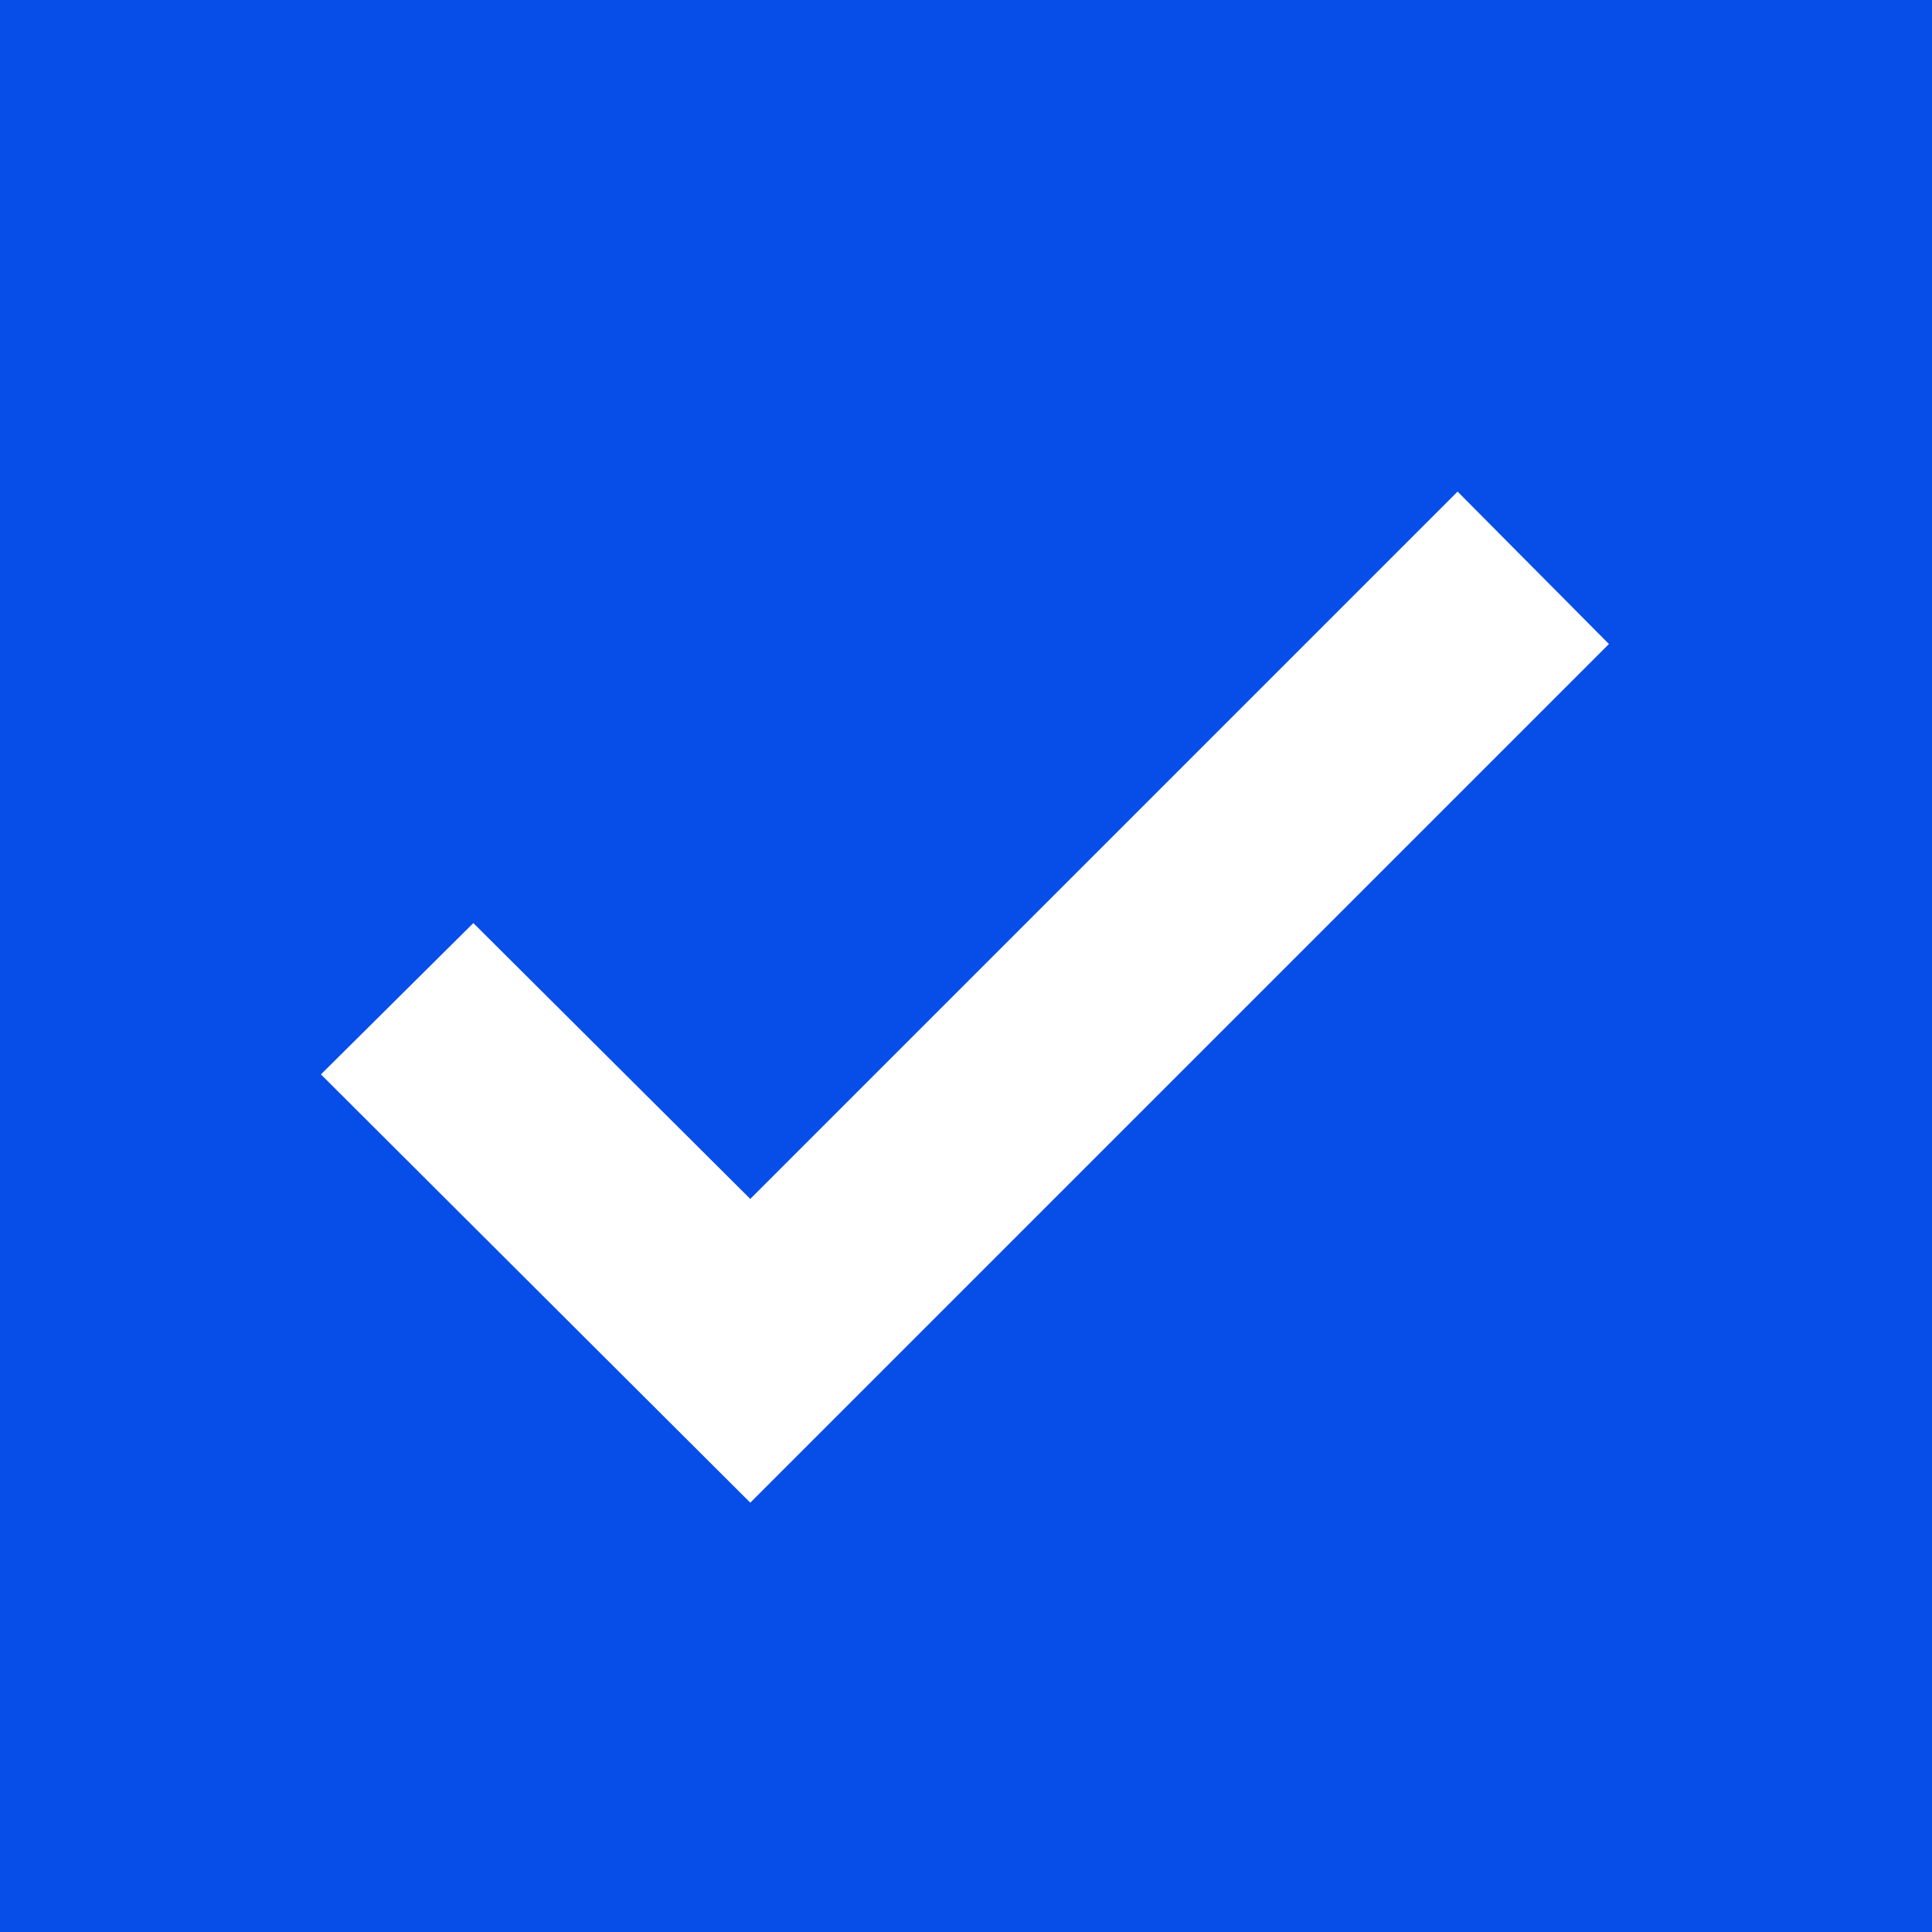
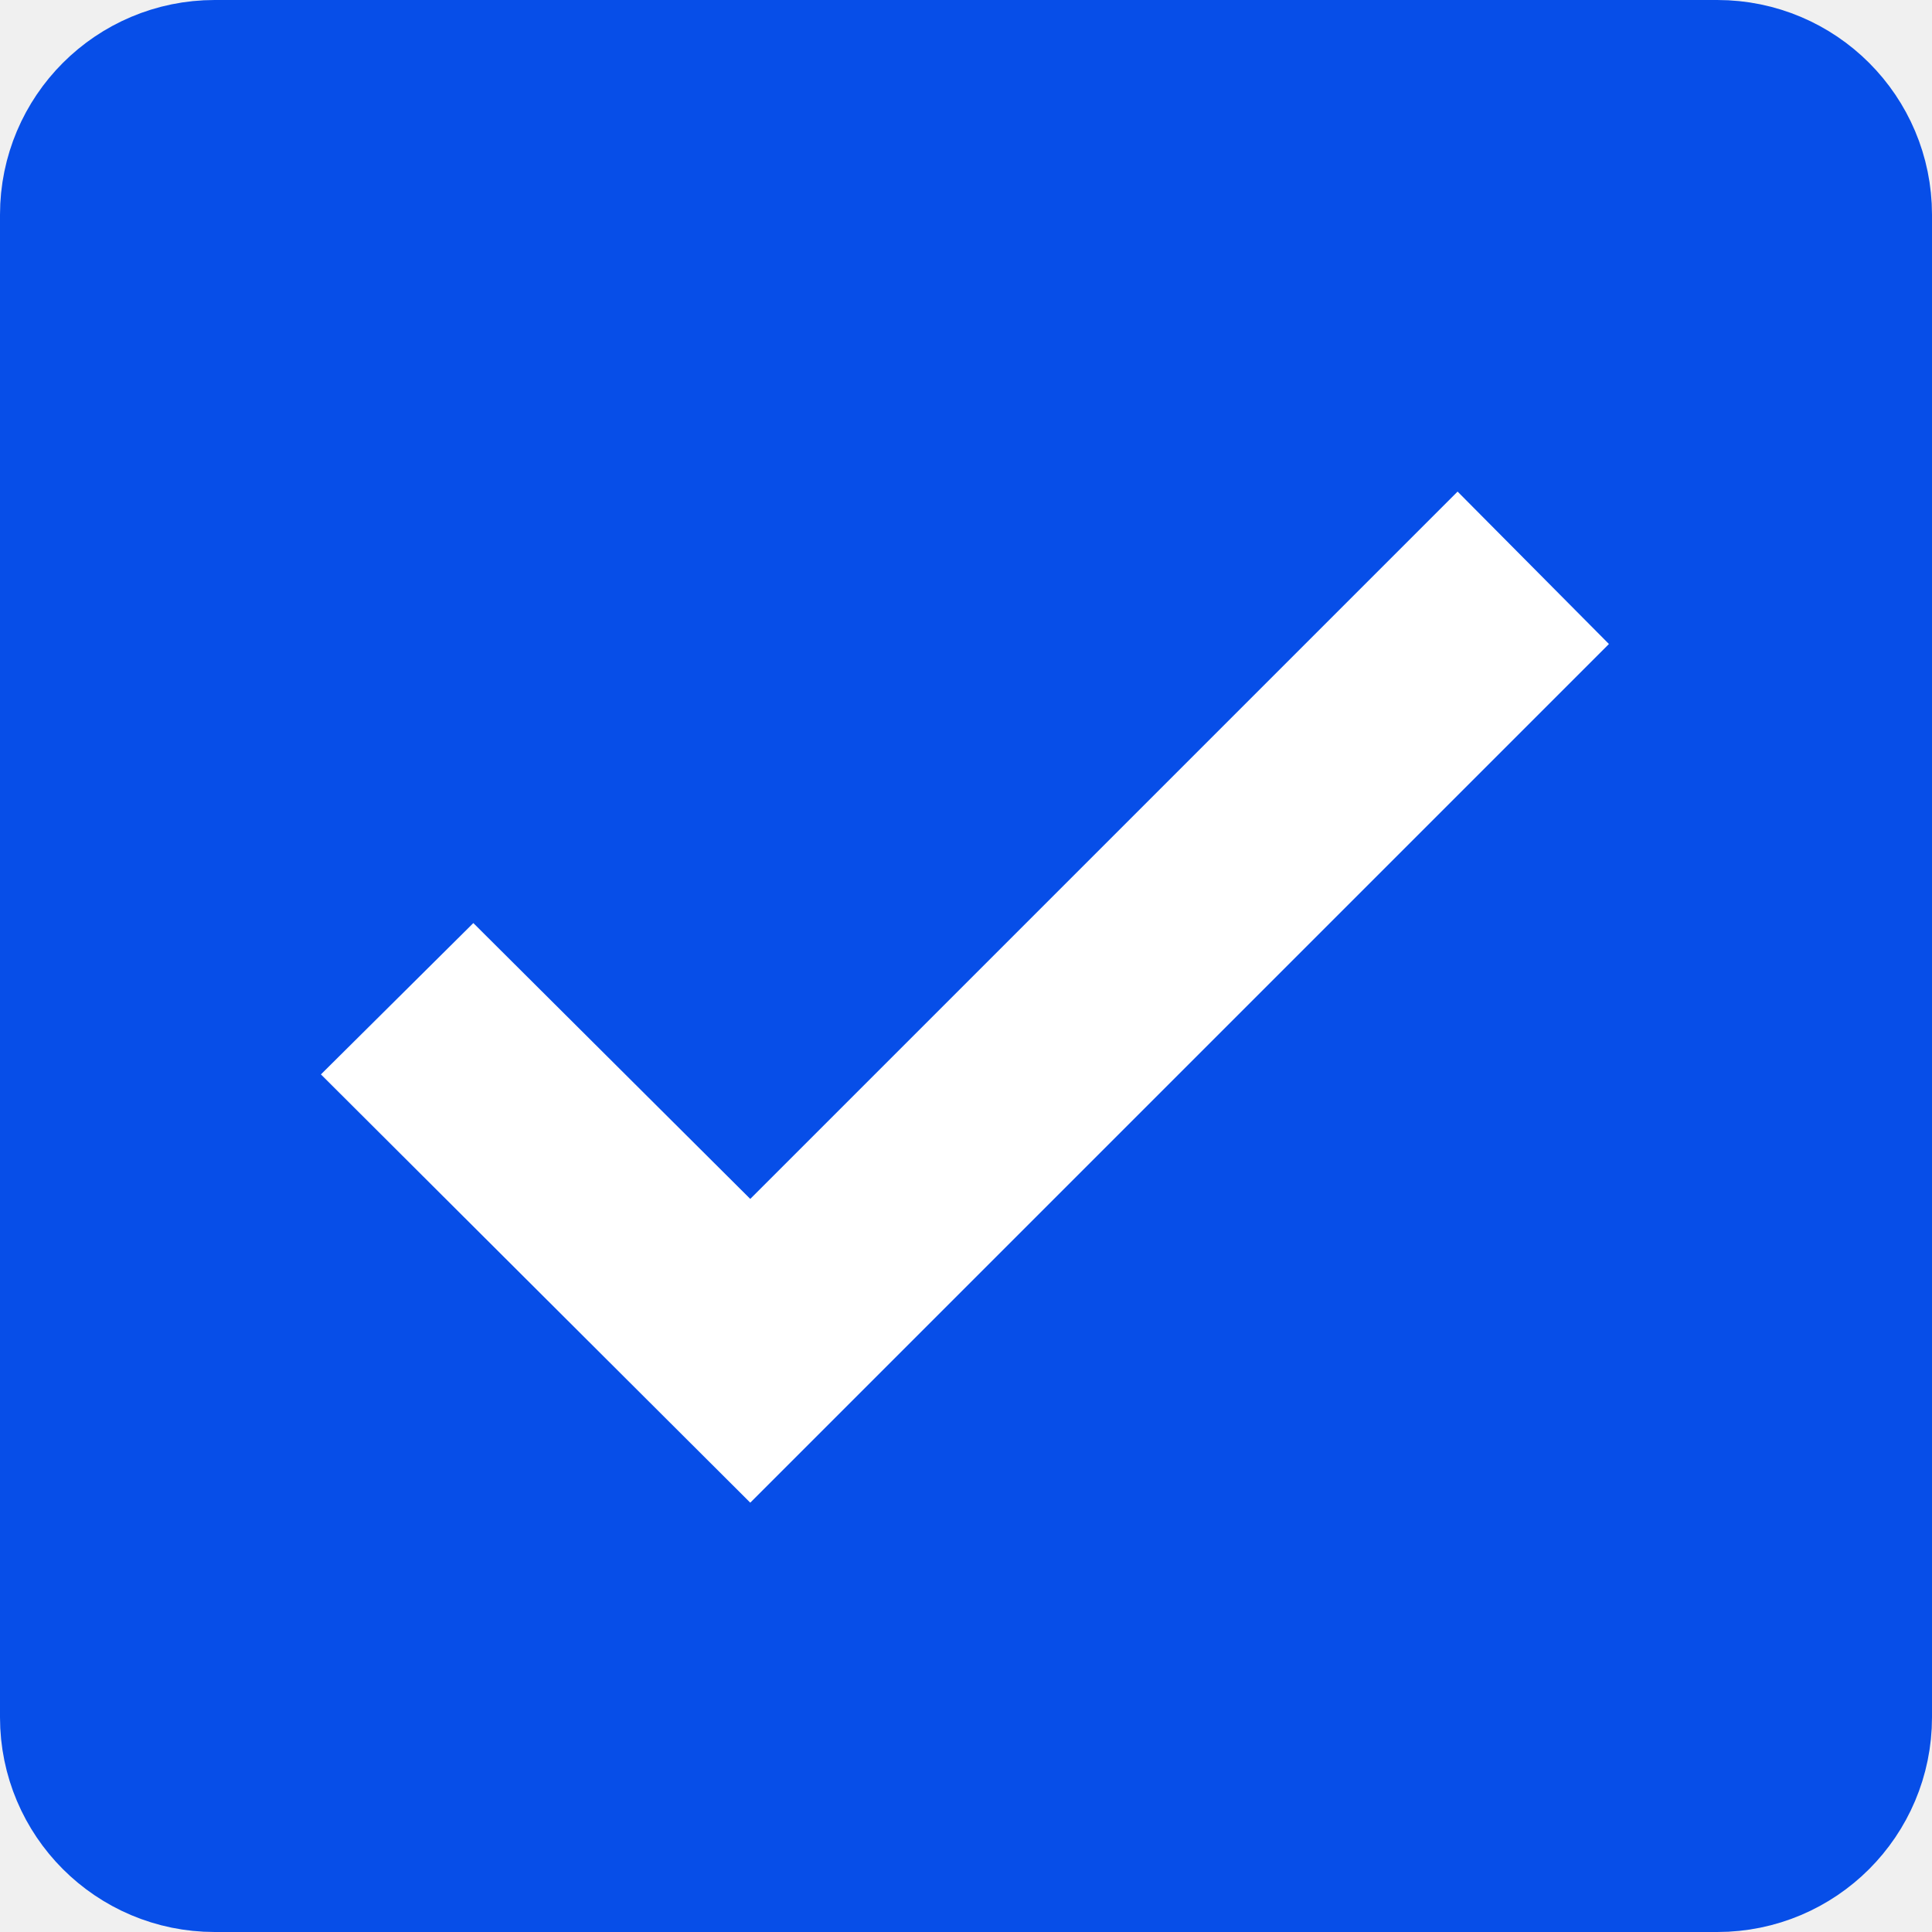
<svg xmlns="http://www.w3.org/2000/svg" width="18" height="18" viewBox="0 0 18 18" fill="none">
-   <rect x="1" y="1" width="16" height="16" fill="#074EE8" />
+   <rect x="1" y="1" width="16" height="16" rx="1" fill="#074EE8" />
  <path d="M14.99 6L13.58 4.58L6.99 11.17L4.41 8.6L2.99 10.01L6.99 14L14.99 6Z" fill="white" />
-   <rect x="1" y="1" width="16" height="16" stroke="#074EE8" stroke-width="2" />
+   <rect x="1" y="1" width="16" height="16" rx="1" stroke="#074EE8" stroke-width="2" />
</svg>
